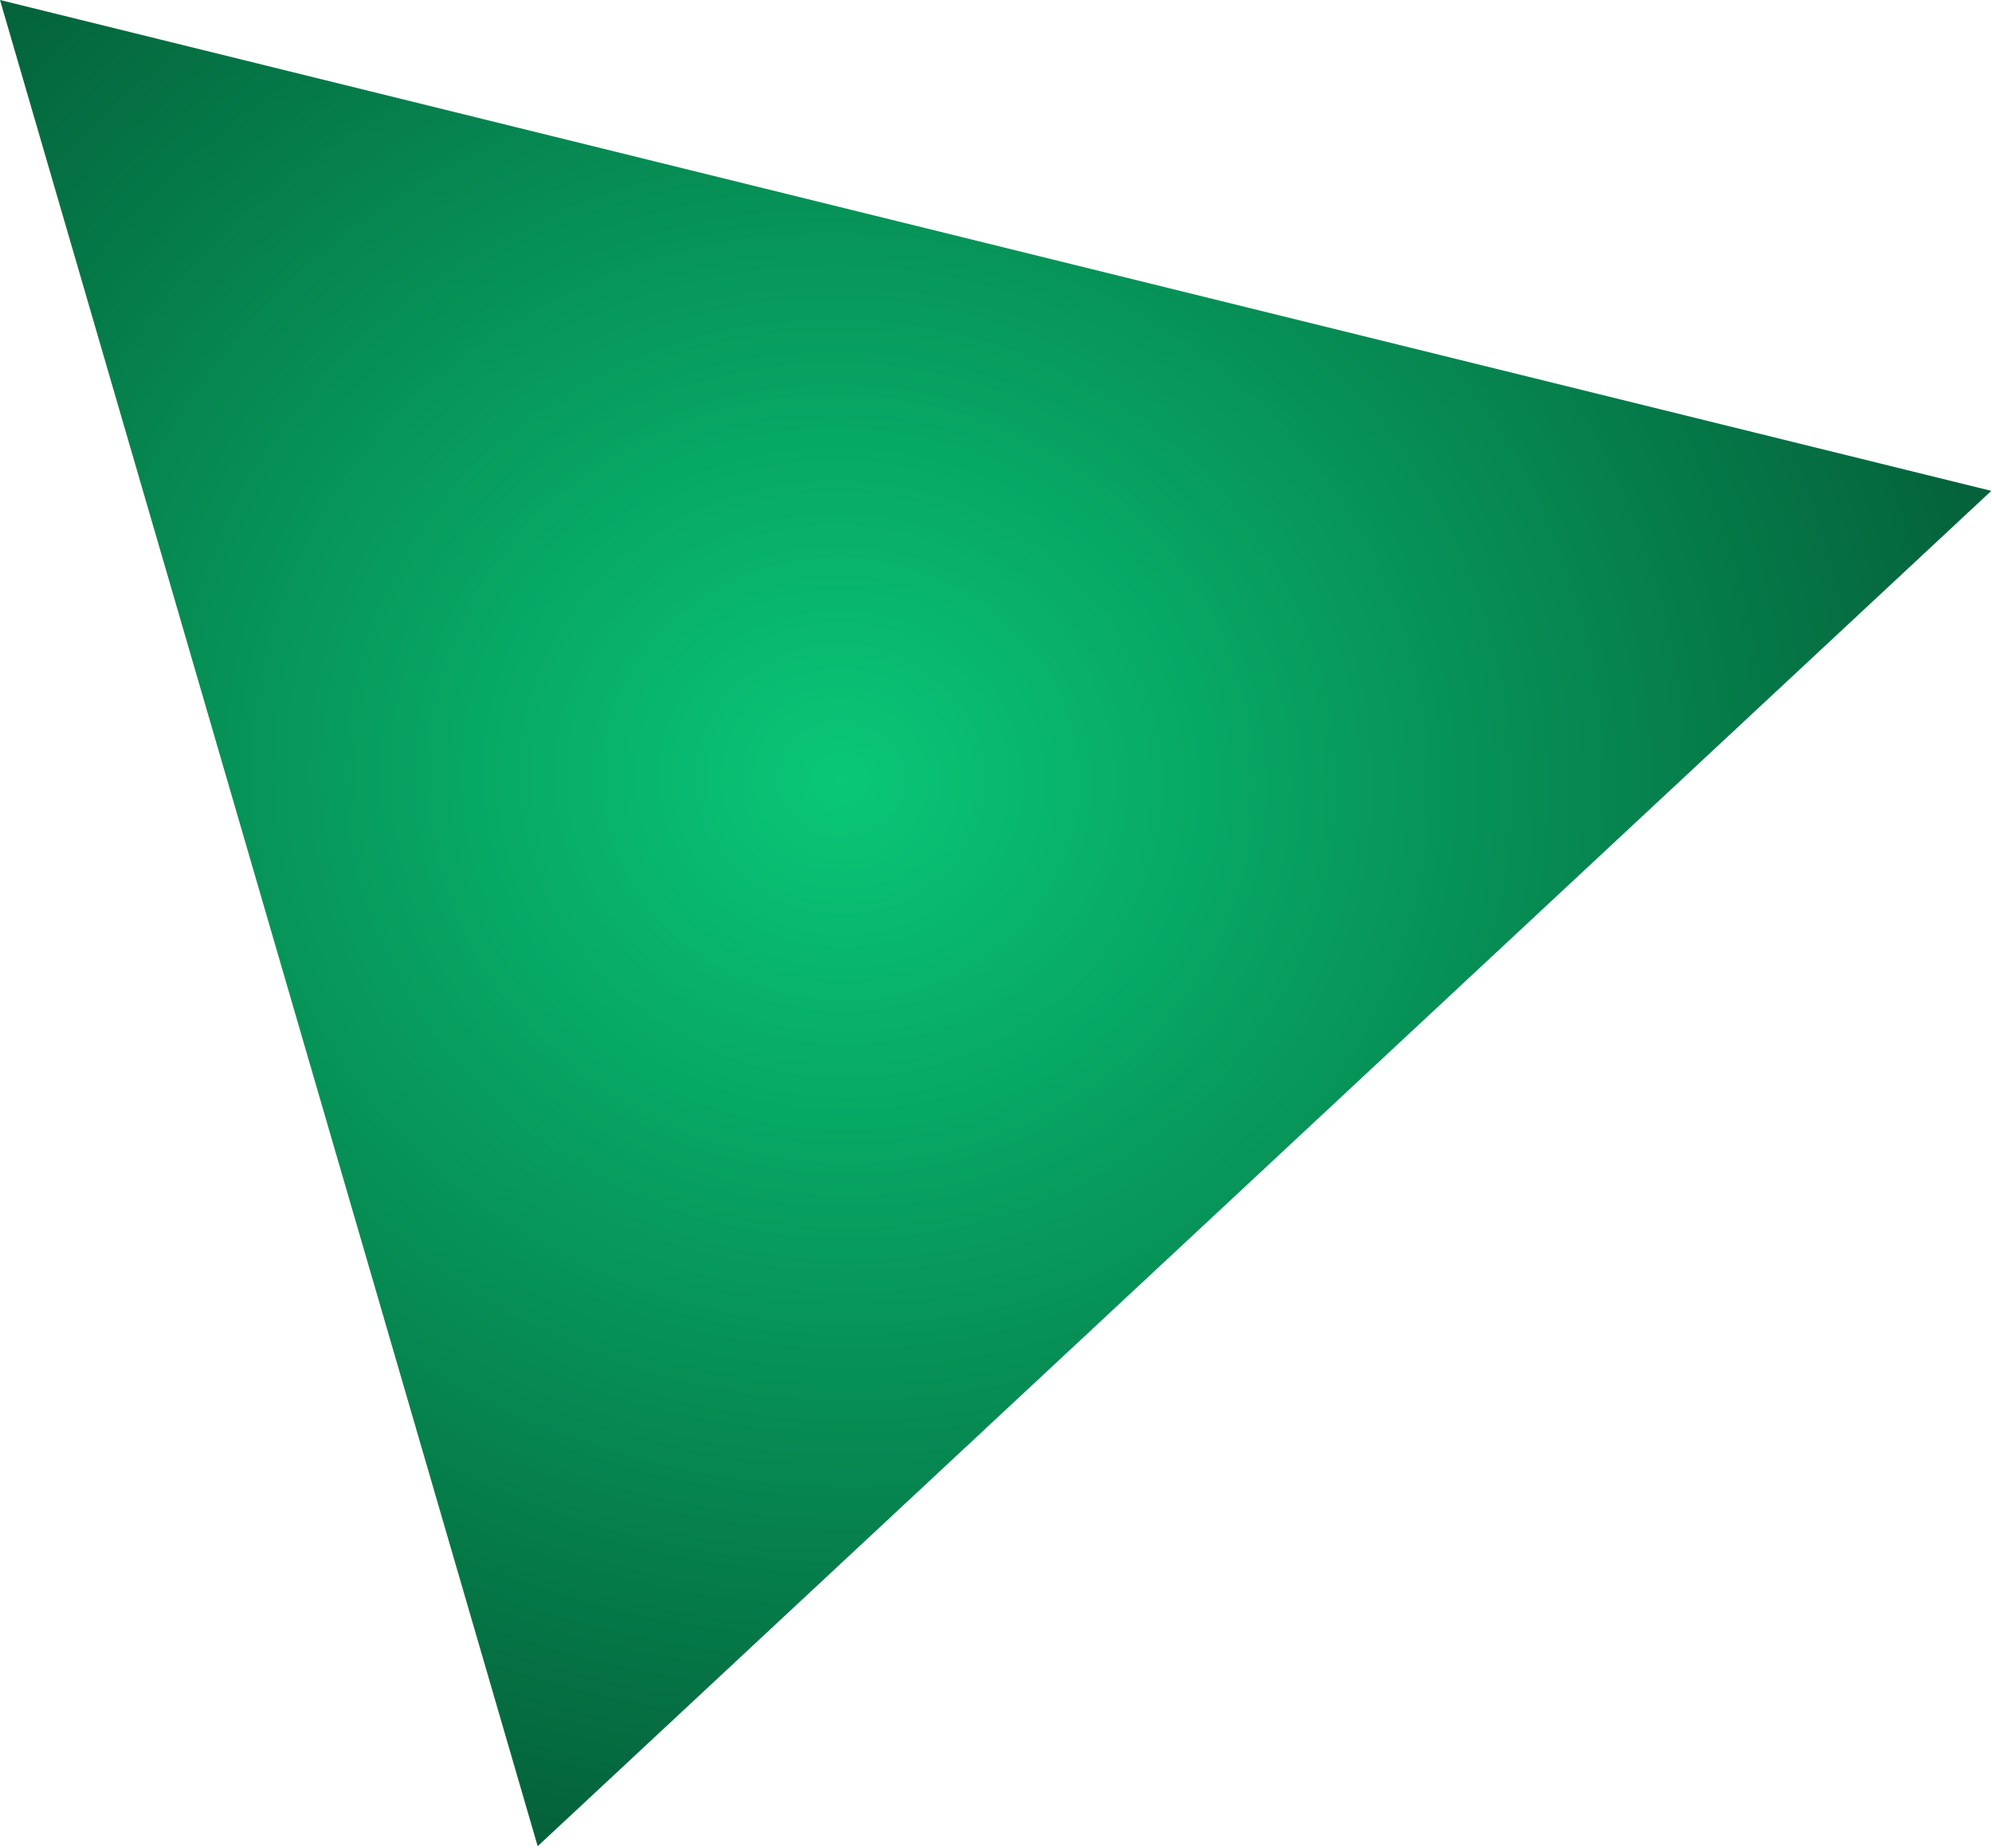
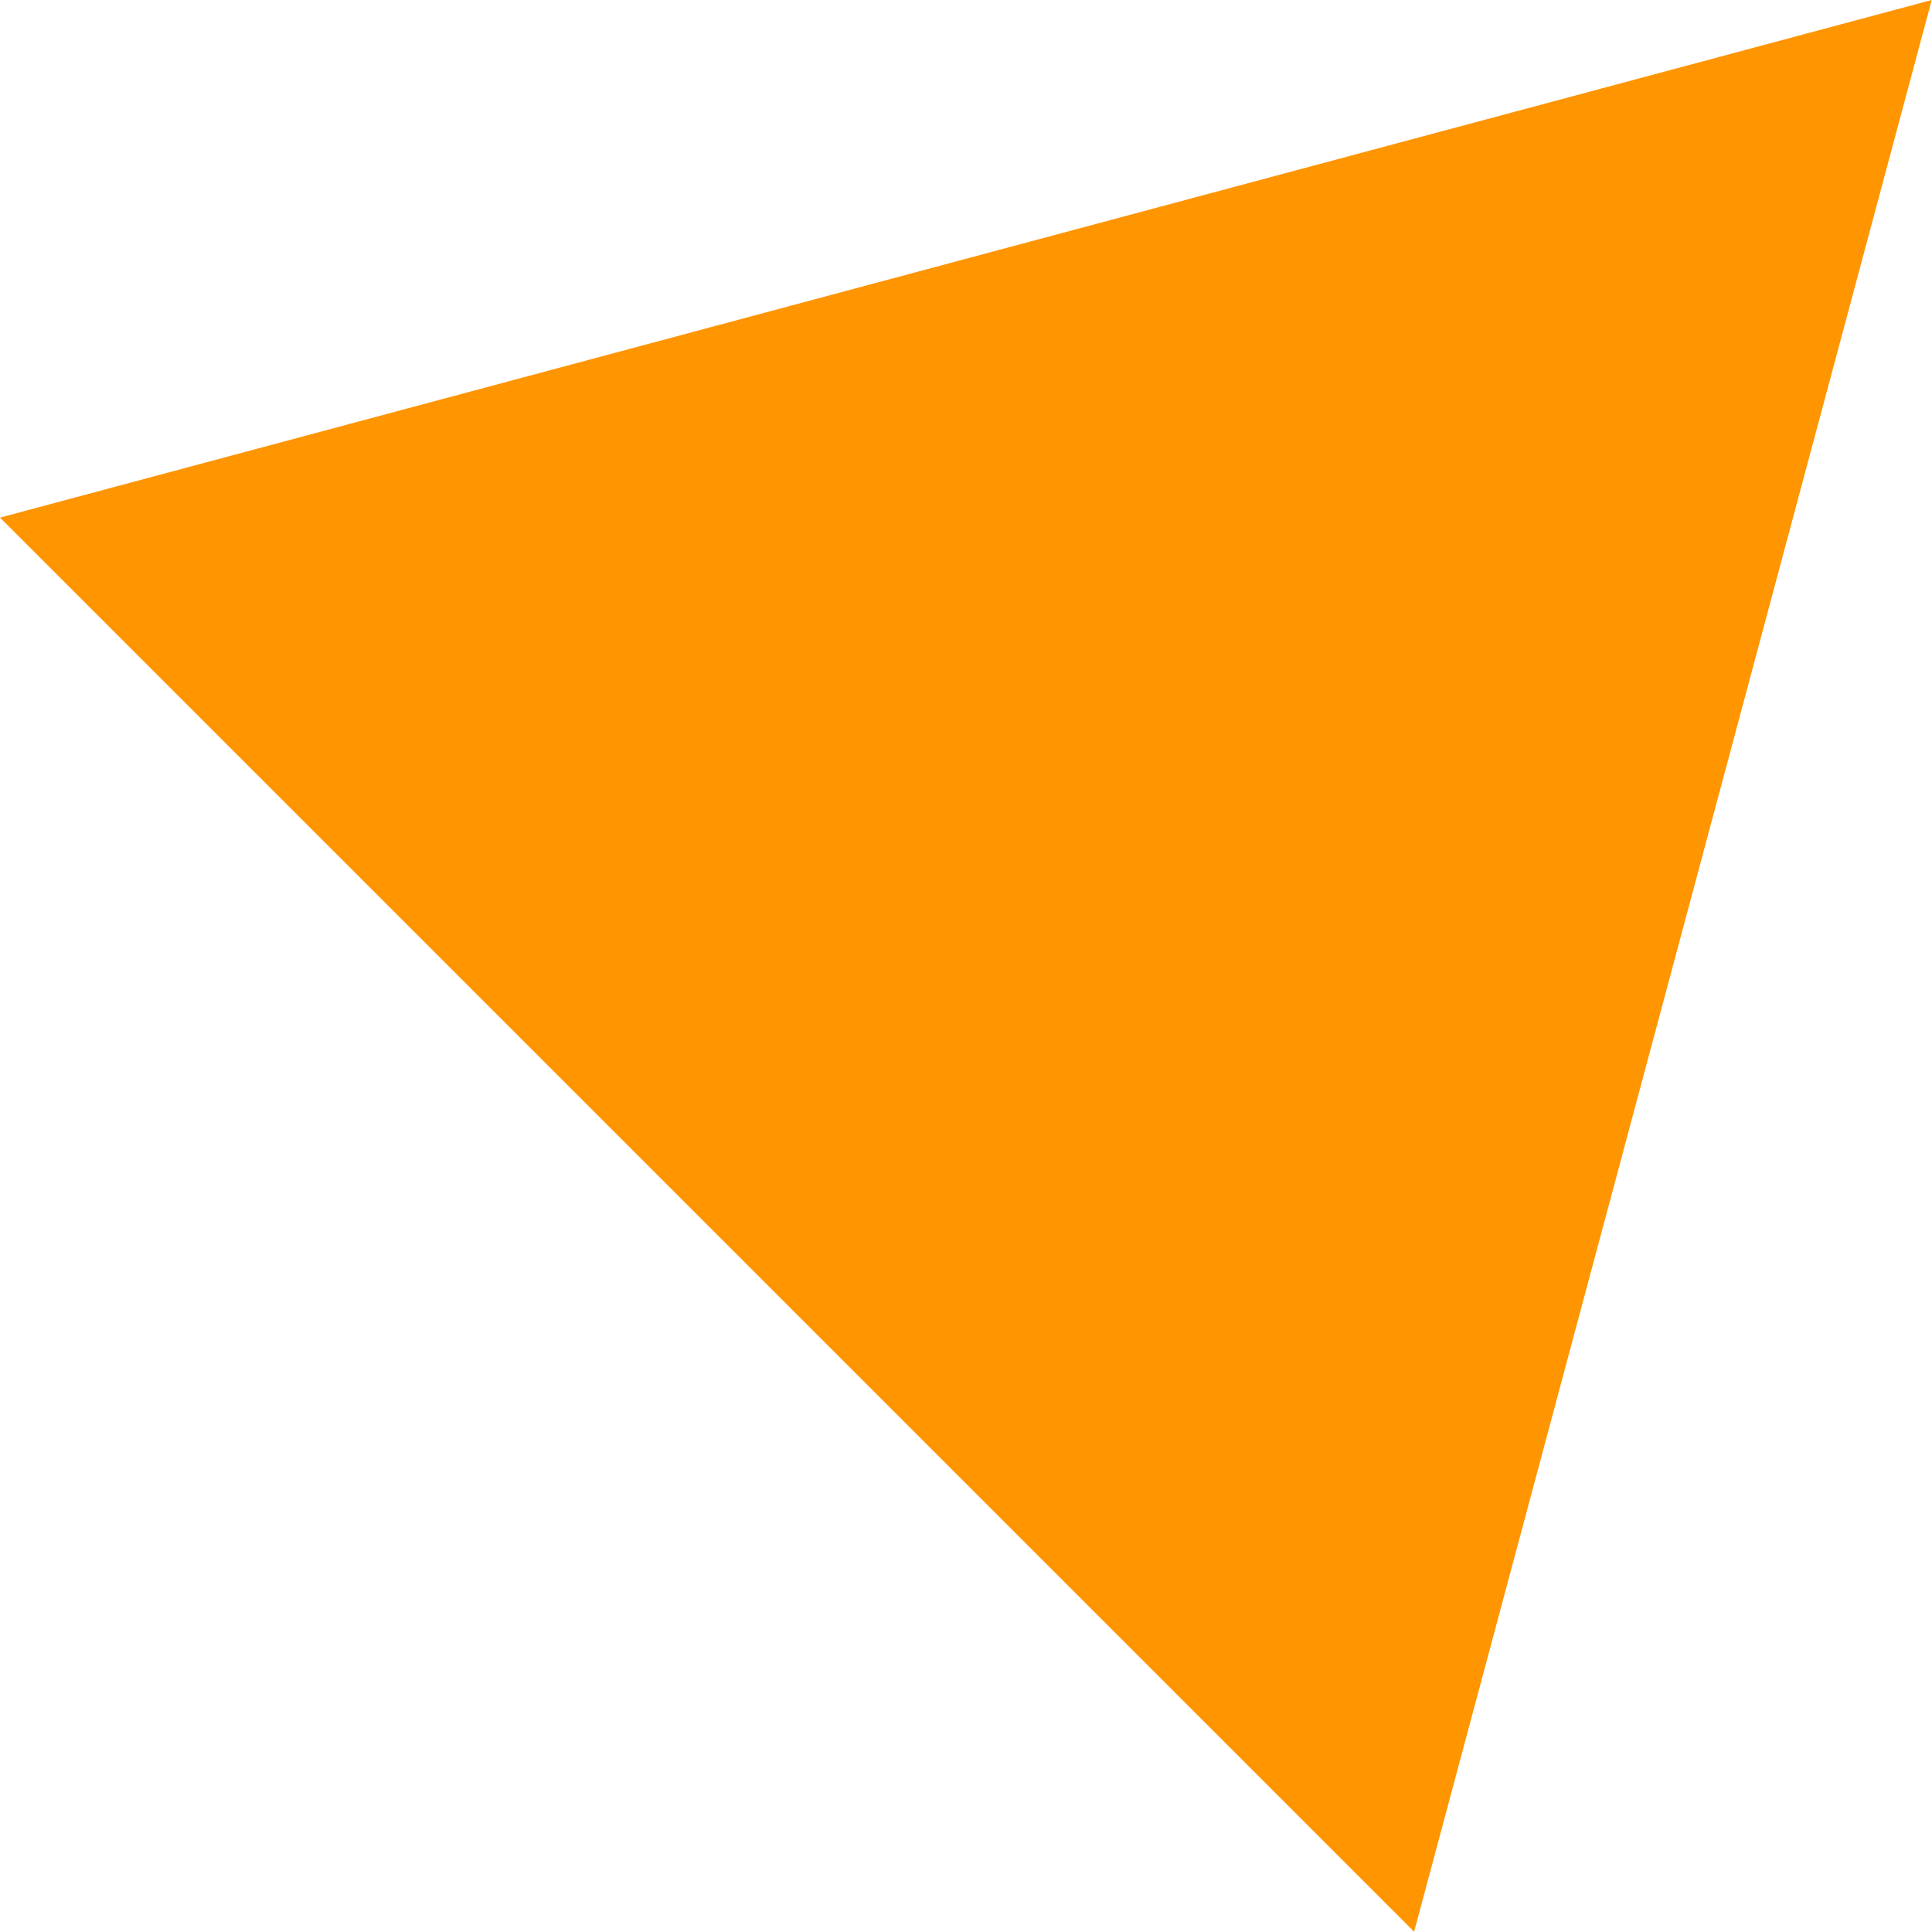
- <svg xmlns="http://www.w3.org/2000/svg" width="662" height="614" viewBox="0 0 662 614" fill="none">
-   <path d="M-5.29304e-06 -2.09857e-07L661.769 163.109L178.689 613.473L-5.29304e-06 -2.09857e-07Z" fill="url(#paint0_radial_555_84)" />
-   <defs>
-     <radialGradient id="paint0_radial_555_84" cx="0" cy="0" r="1" gradientTransform="matrix(280.153 258.861 -278.906 260.017 280.153 258.861)" gradientUnits="userSpaceOnUse">
-       <stop stop-color="#09C777" />
-       <stop offset="1" stop-color="#04613A" />
-     </radialGradient>
-   </defs>
+ <svg xmlns="http://www.w3.org/2000/svg" width="717" height="717" viewBox="0 0 717 717" fill="none">
+   <path d="M716.894 1.12951e-05L524.803 716.894L-4.16143e-05 192.091L716.894 1.12951e-05Z" fill="#FF9500" />
</svg>
